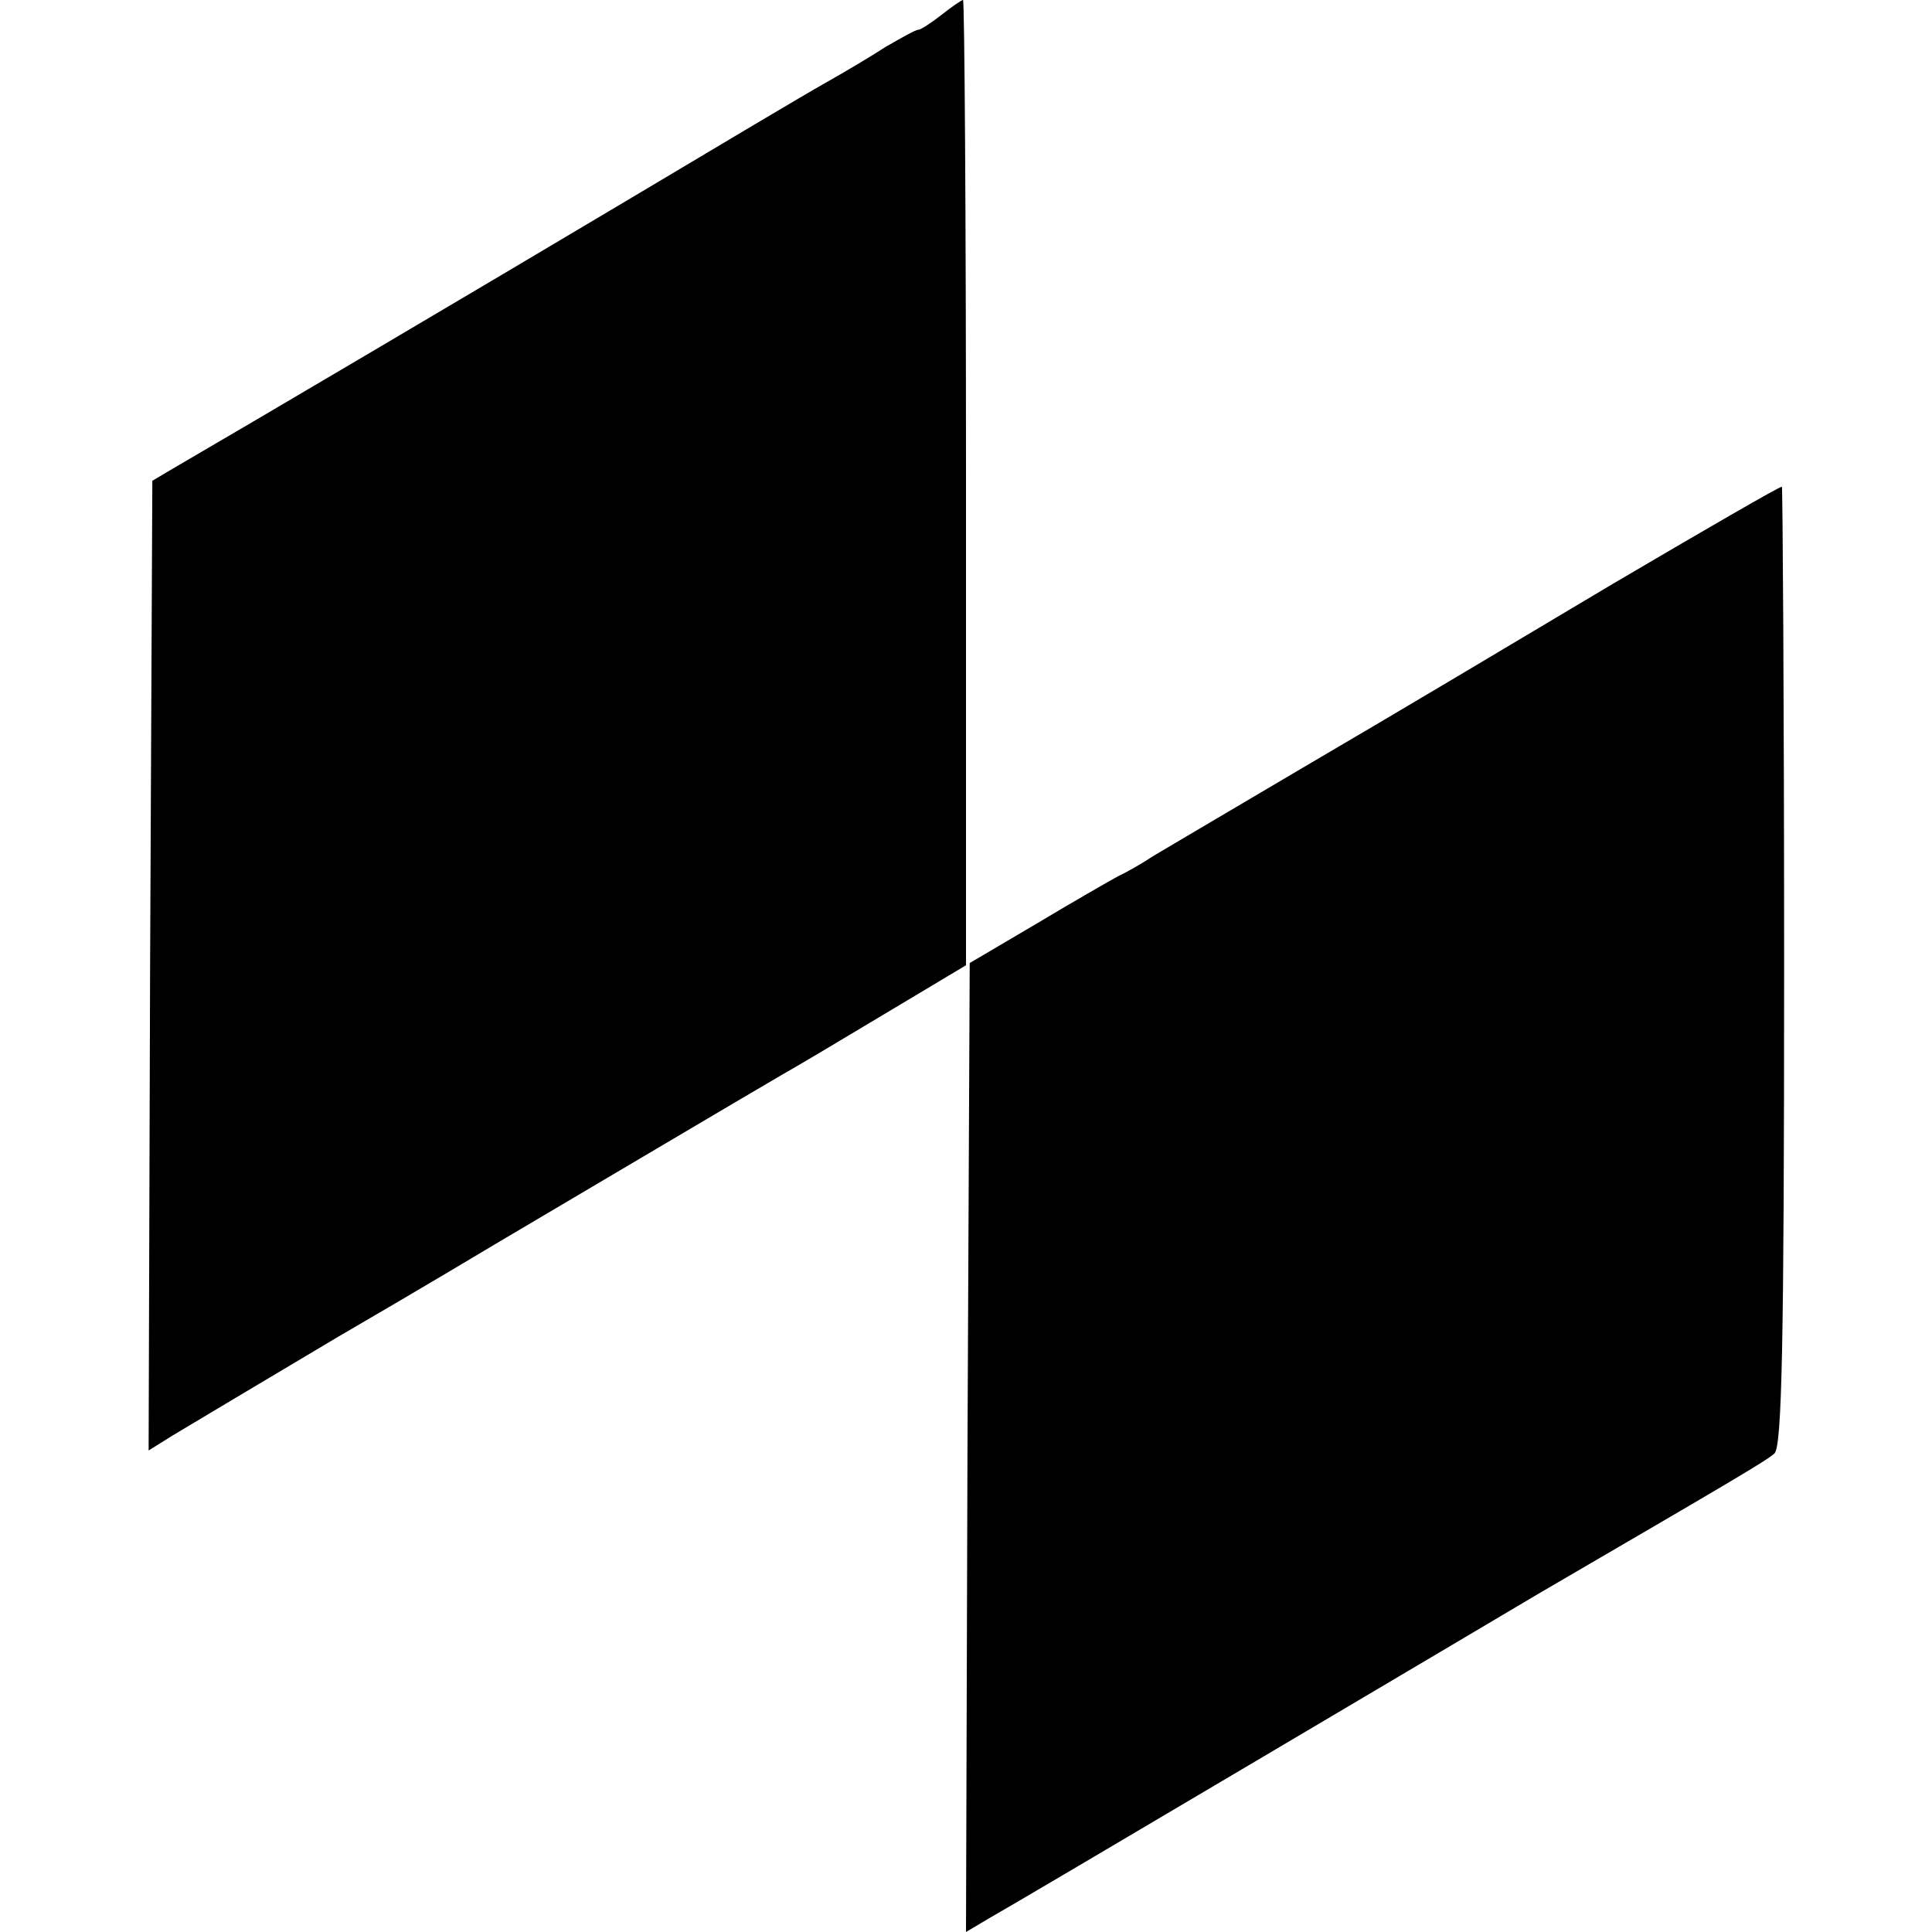
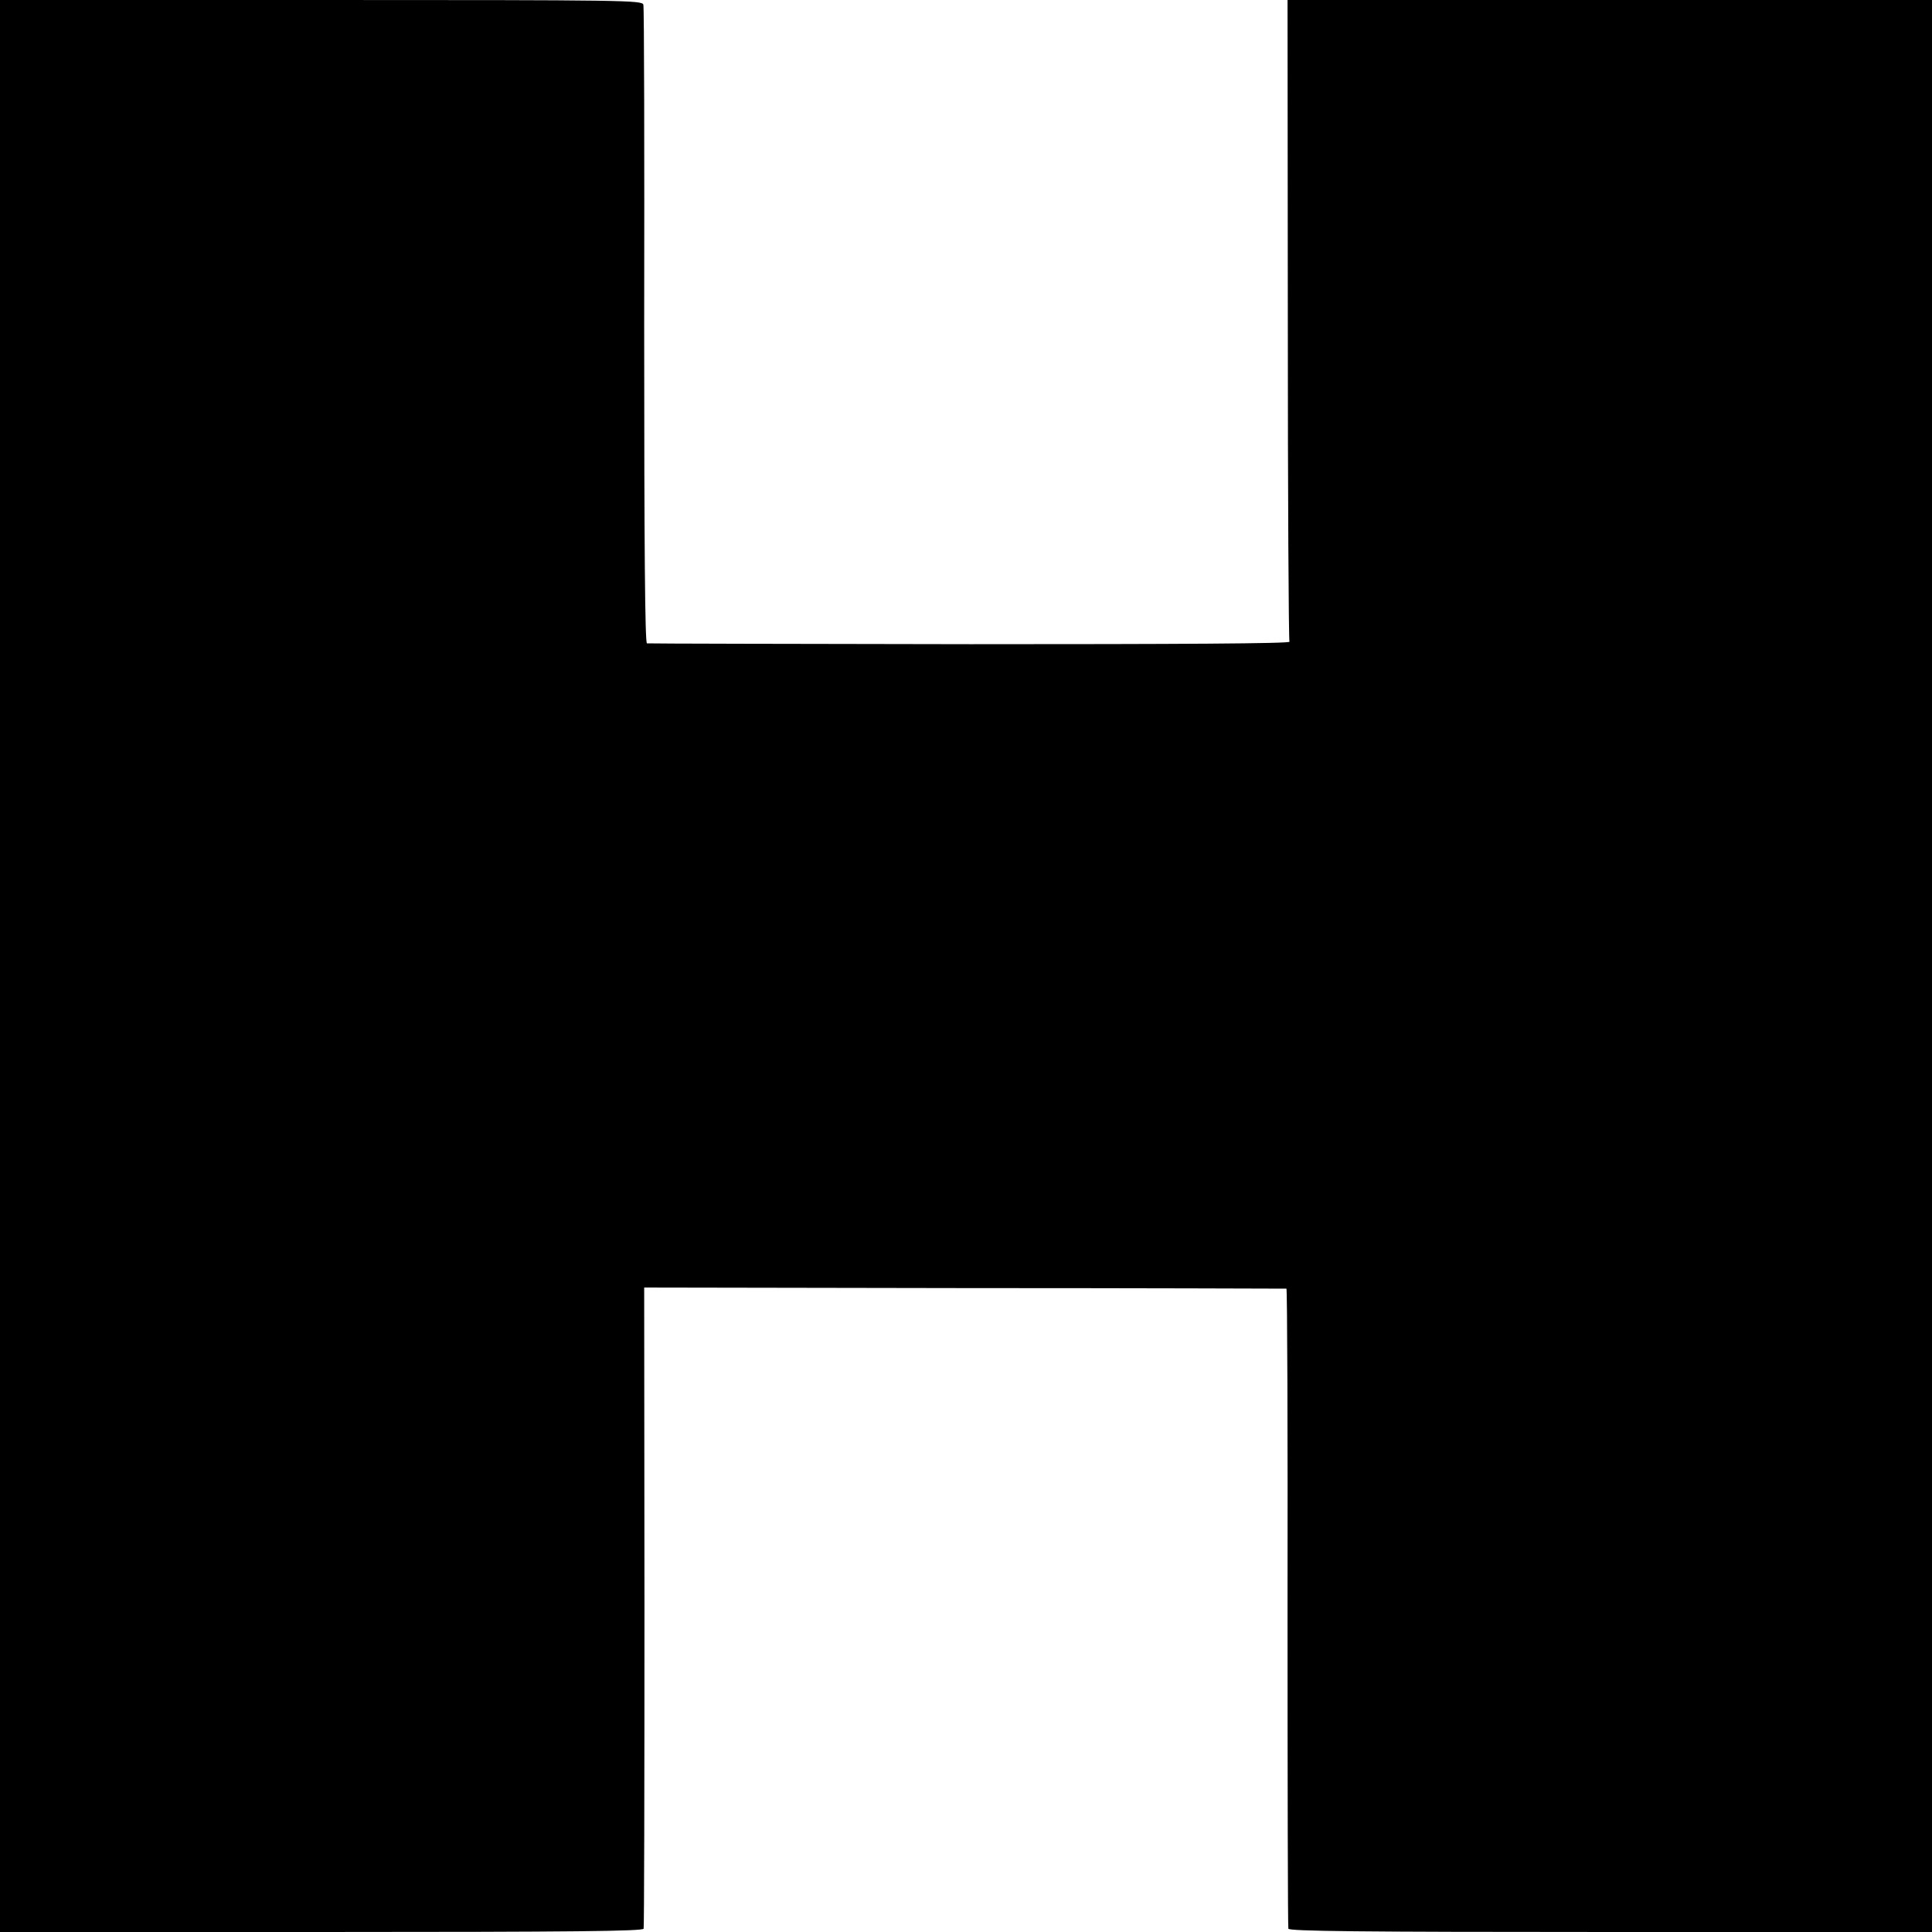
- <svg xmlns="http://www.w3.org/2000/svg" version="1.0" width="260pt" height="260pt" viewBox="0 0 260 260" preserveAspectRatio="xMidYMid meet">
-   <g transform="translate(0,260) scale(0.1,-0.1)" fill="#000000" stroke="none">
-     <path d="M1267 2580 c-14 -11 -28 -20 -31 -20 -4 0 -23 -11 -44 -23 -20 -13 -57 -35 -82 -49 -25 -14 -146 -86 -270 -160 -188 -112 -503 -298 -608 -359 l-27 -16 -3 -652 -2 -653 32 20 c18 11 119 71 223 133 105 61 202 119 217 128 39 23 343 203 381 225 18 10 80 47 140 83 l107 64 0 650 c0 357 -2 649 -4 649 -2 0 -15 -9 -29 -20z" />
-     <path d="M2170 1814 c-124 -74 -307 -183 -408 -242 -100 -59 -195 -115 -210 -124 -15 -10 -36 -22 -47 -27 -11 -6 -60 -34 -110 -64 l-90 -53 -3 -652 -2 -652 32 19 c18 10 179 105 358 211 179 106 350 207 380 225 259 151 307 179 318 189 10 10 13 145 13 656 0 353 -2 644 -3 645 -2 1 -104 -58 -228 -131z" />
+ <svg xmlns="http://www.w3.org/2000/svg" version="1.0" width="700pt" height="700pt" viewBox="0 0 700 700" preserveAspectRatio="xMidYMid meet">
+   <g transform="translate(0,700) scale(0.1,-0.1)" fill="#000000" stroke="none">
+     <path d="M0 3500 l0 -3500 1164 0 c922 0 1165 3 1168 12 2 7 3 533 3 1168 l-1 1155 1160 -2 c639 0 1164 -2 1167 -2 3 -1 5 -520 4 -1154 0 -633 1 -1158 3 -1165 3 -9 246 -12 1168 -12 l1164 0 0 3500 0 3500 -1168 0 -1167 0 1 -1158 c0 -637 3 -1162 6 -1167 4 -7 -406 -9 -1155 -9 -639 1 -1167 2 -1173 3 -7 1 -10 342 -10 1149 1 631 0 1155 -3 1165 -3 16 -67 17 -1167 17 l-1164 0 0 -3500z" />
  </g>
</svg>
